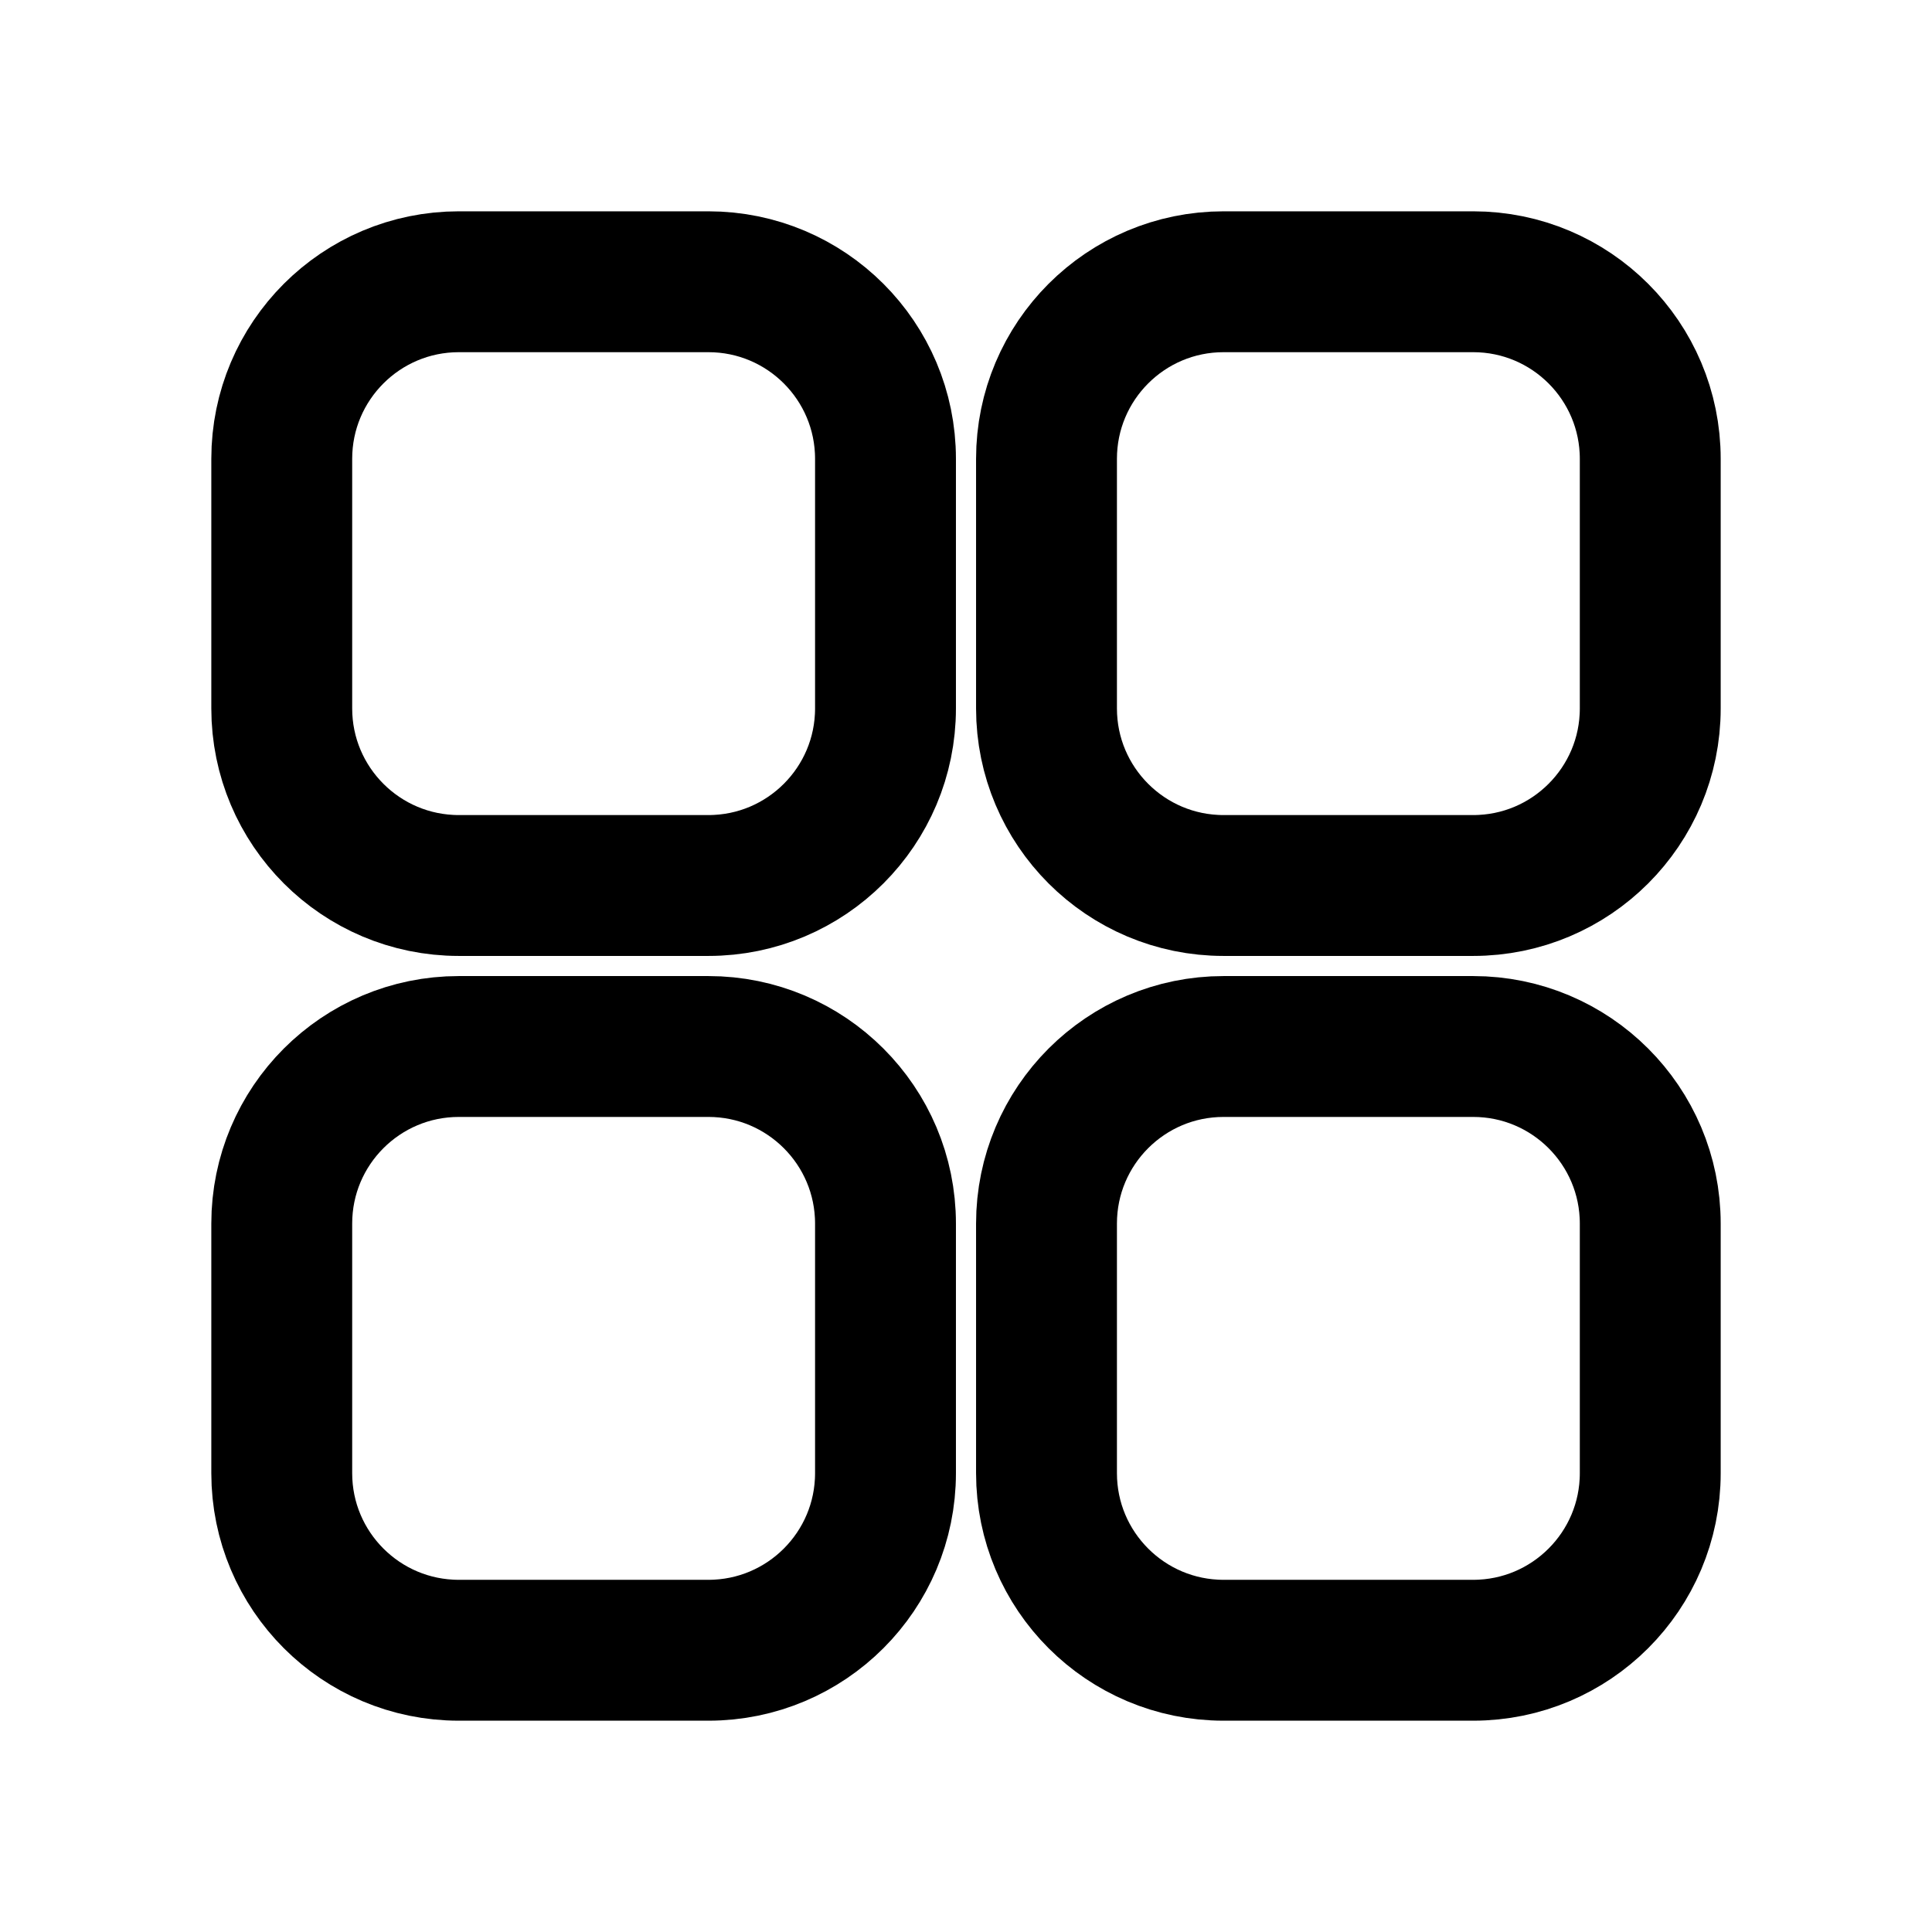
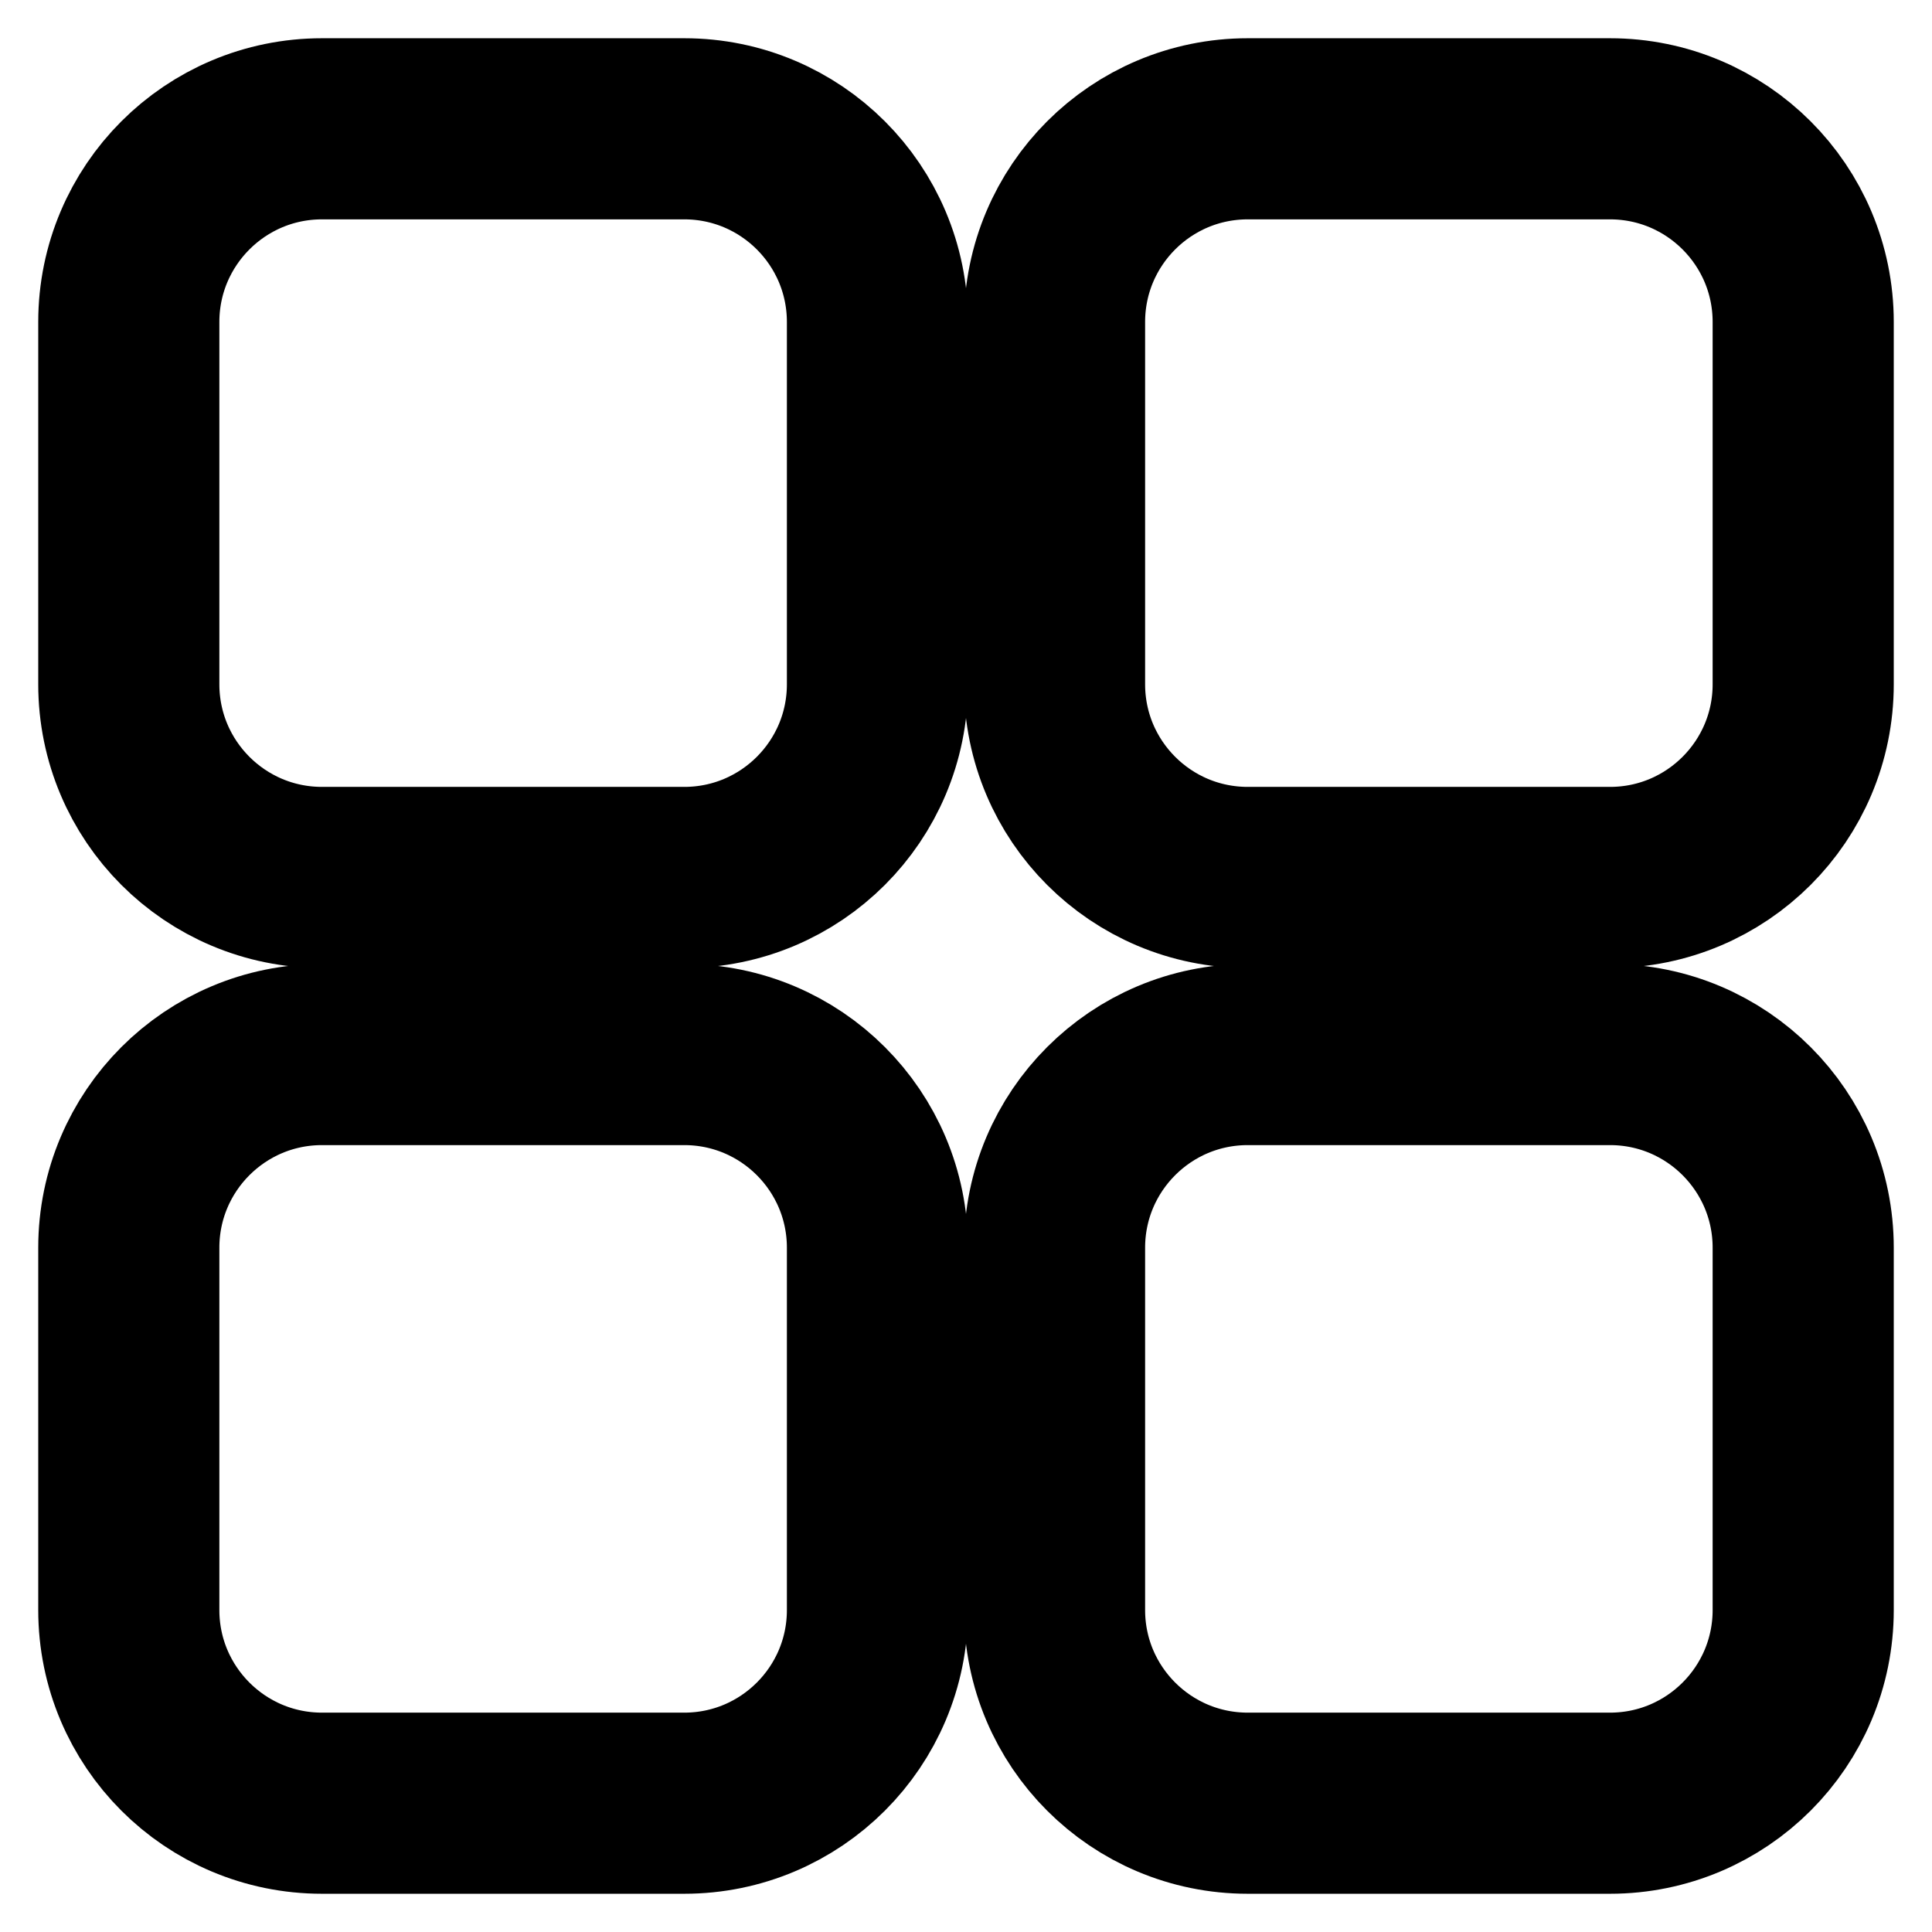
- <svg xmlns="http://www.w3.org/2000/svg" viewBox="0 0 24 24" fill="none" stroke="currentColor" stroke-width="1.75" stroke-linecap="round" stroke-linejoin="round" aria-hidden="true">
-   <rect x="3.5" y="3.5" width="7.5" height="7.5" rx="2.2" />
-   <rect x="13" y="3.5" width="7.5" height="7.5" rx="2.2" />
-   <rect x="3.5" y="13" width="7.5" height="7.5" rx="2.2" />
-   <rect x="13" y="13" width="7.5" height="7.5" rx="2.2" />
+ <svg xmlns="http://www.w3.org/2000/svg" viewBox="0 0 24 24" fill="none" stroke="currentColor" stroke-width="2.25" stroke-linecap="round" stroke-linejoin="round" aria-hidden="true">
+   <rect x="1.6" y="1.6" width="9.3" height="9.3" rx="2.4" />
+   <rect x="13.1" y="1.6" width="9.3" height="9.3" rx="2.4" />
+   <rect x="1.6" y="13.1" width="9.3" height="9.3" rx="2.4" />
+   <rect x="13.1" y="13.1" width="9.3" height="9.3" rx="2.4" />
</svg>
